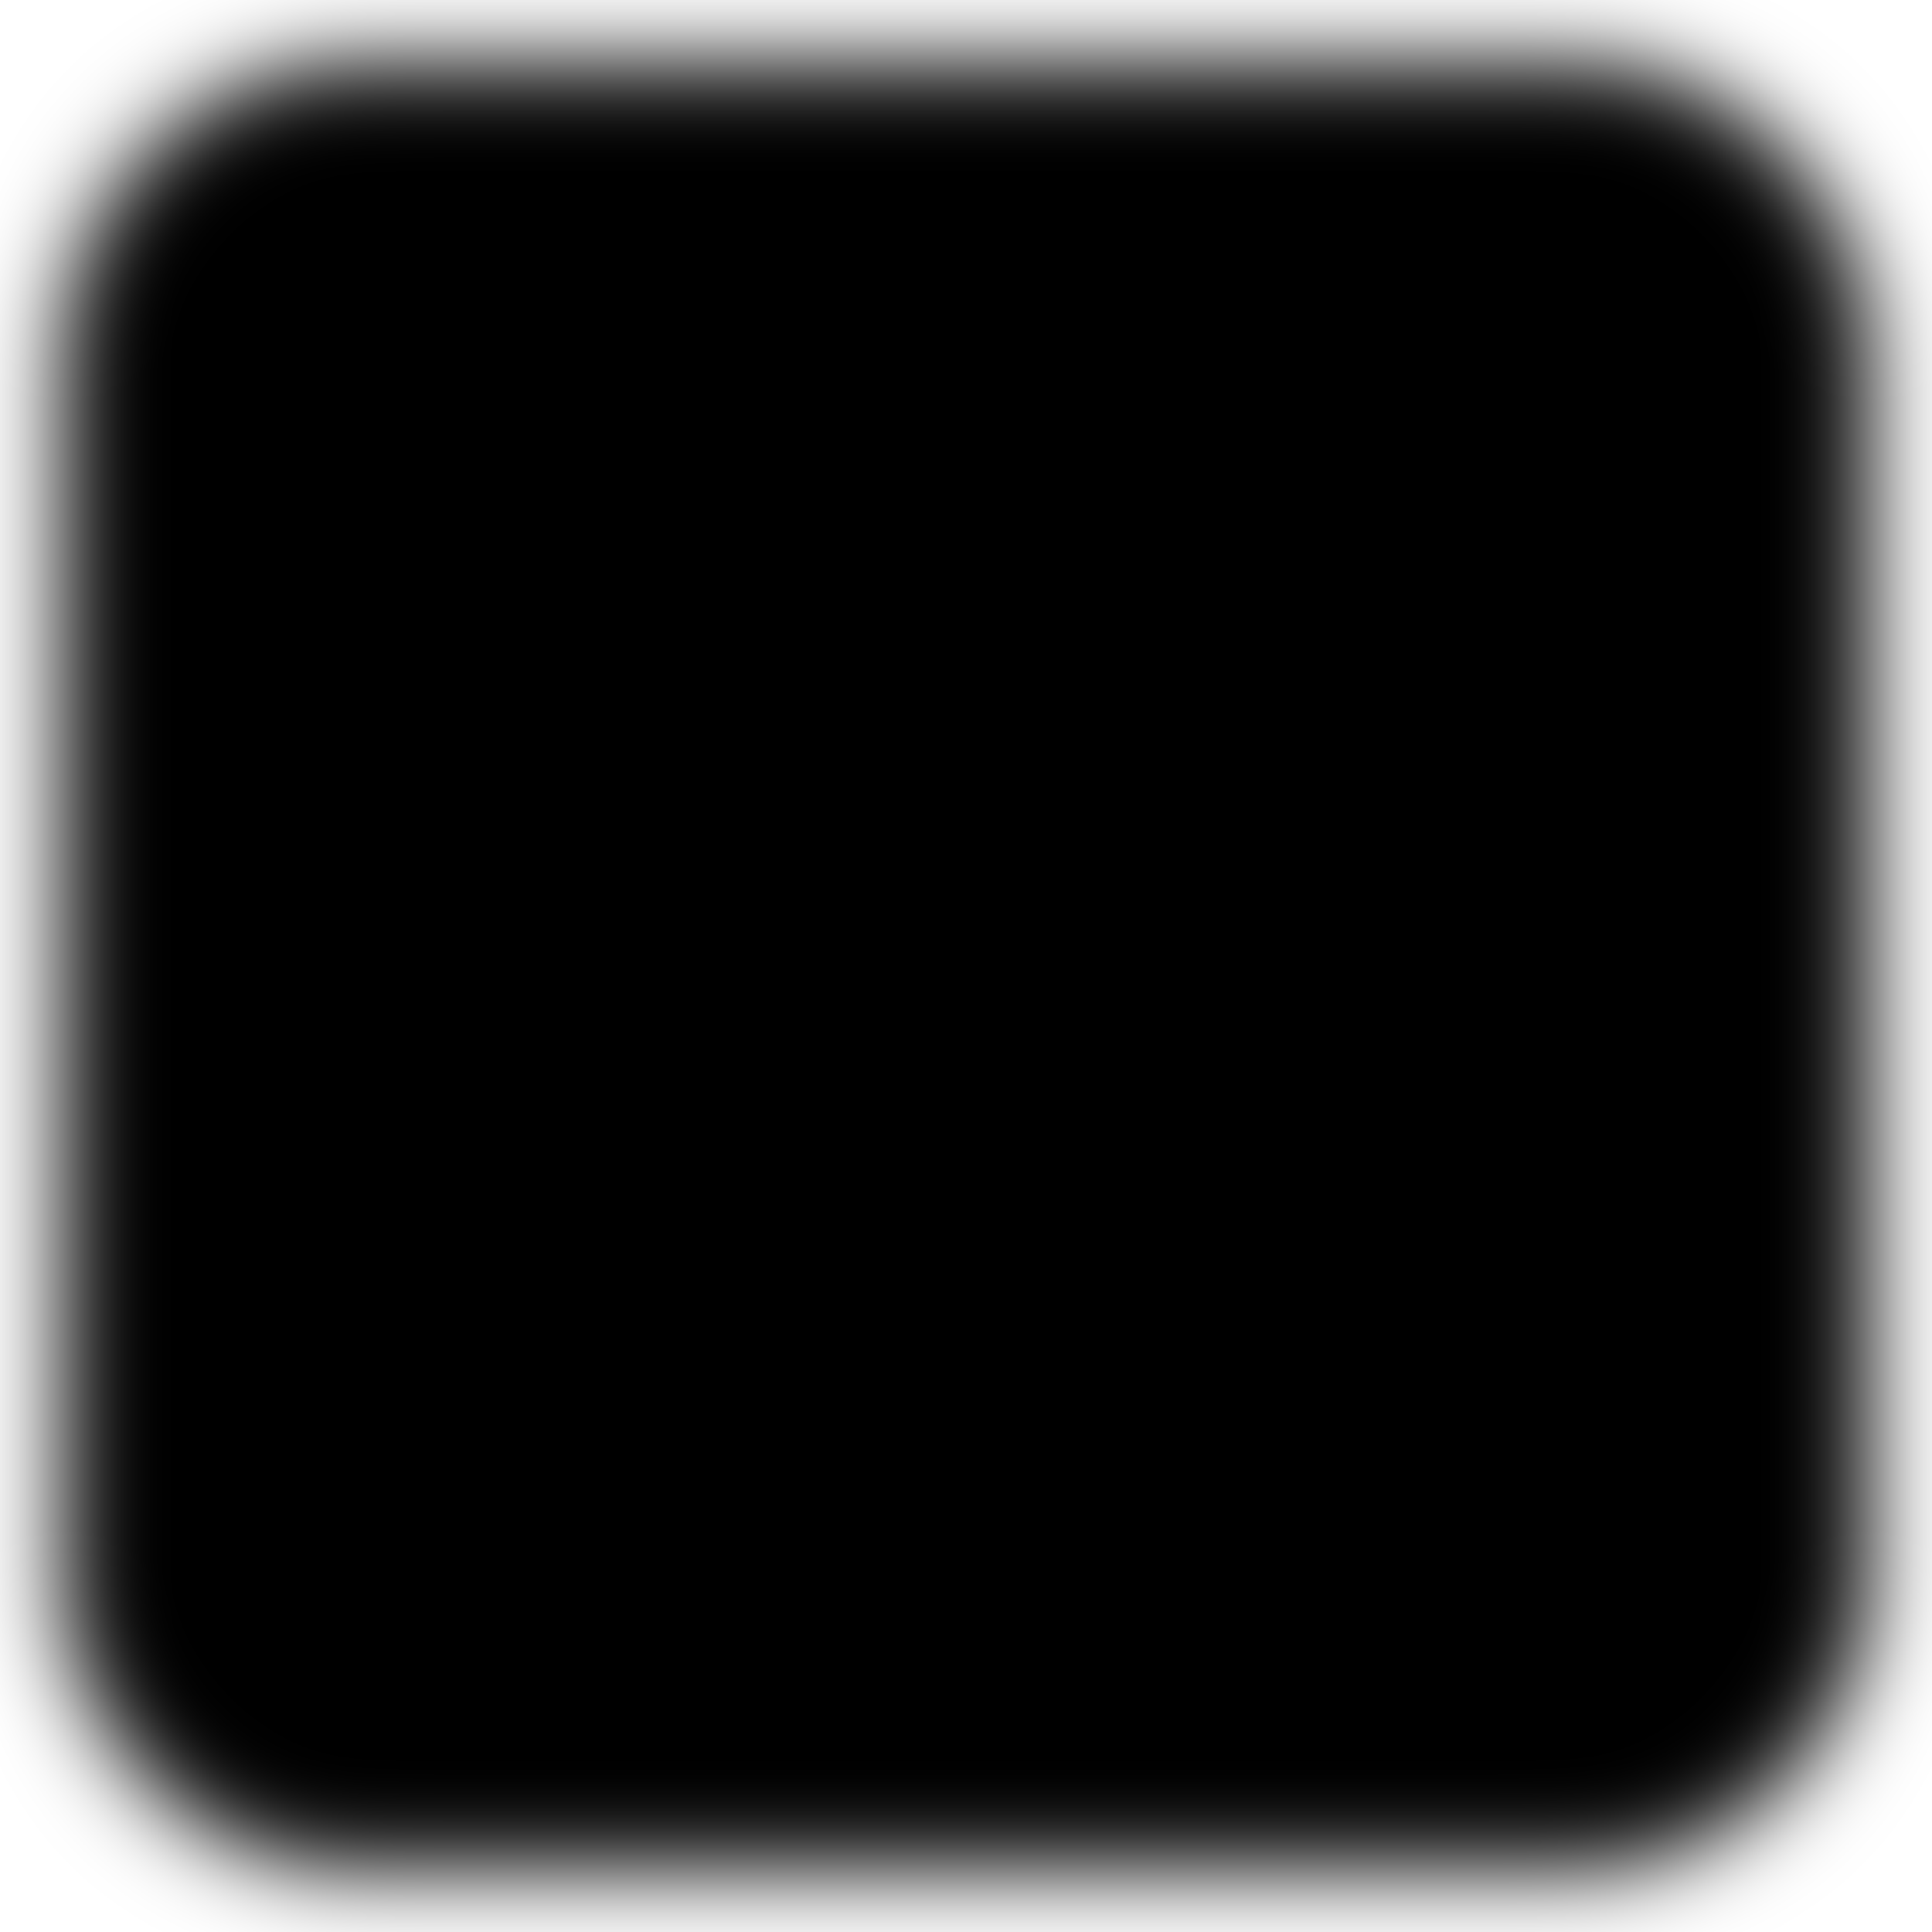
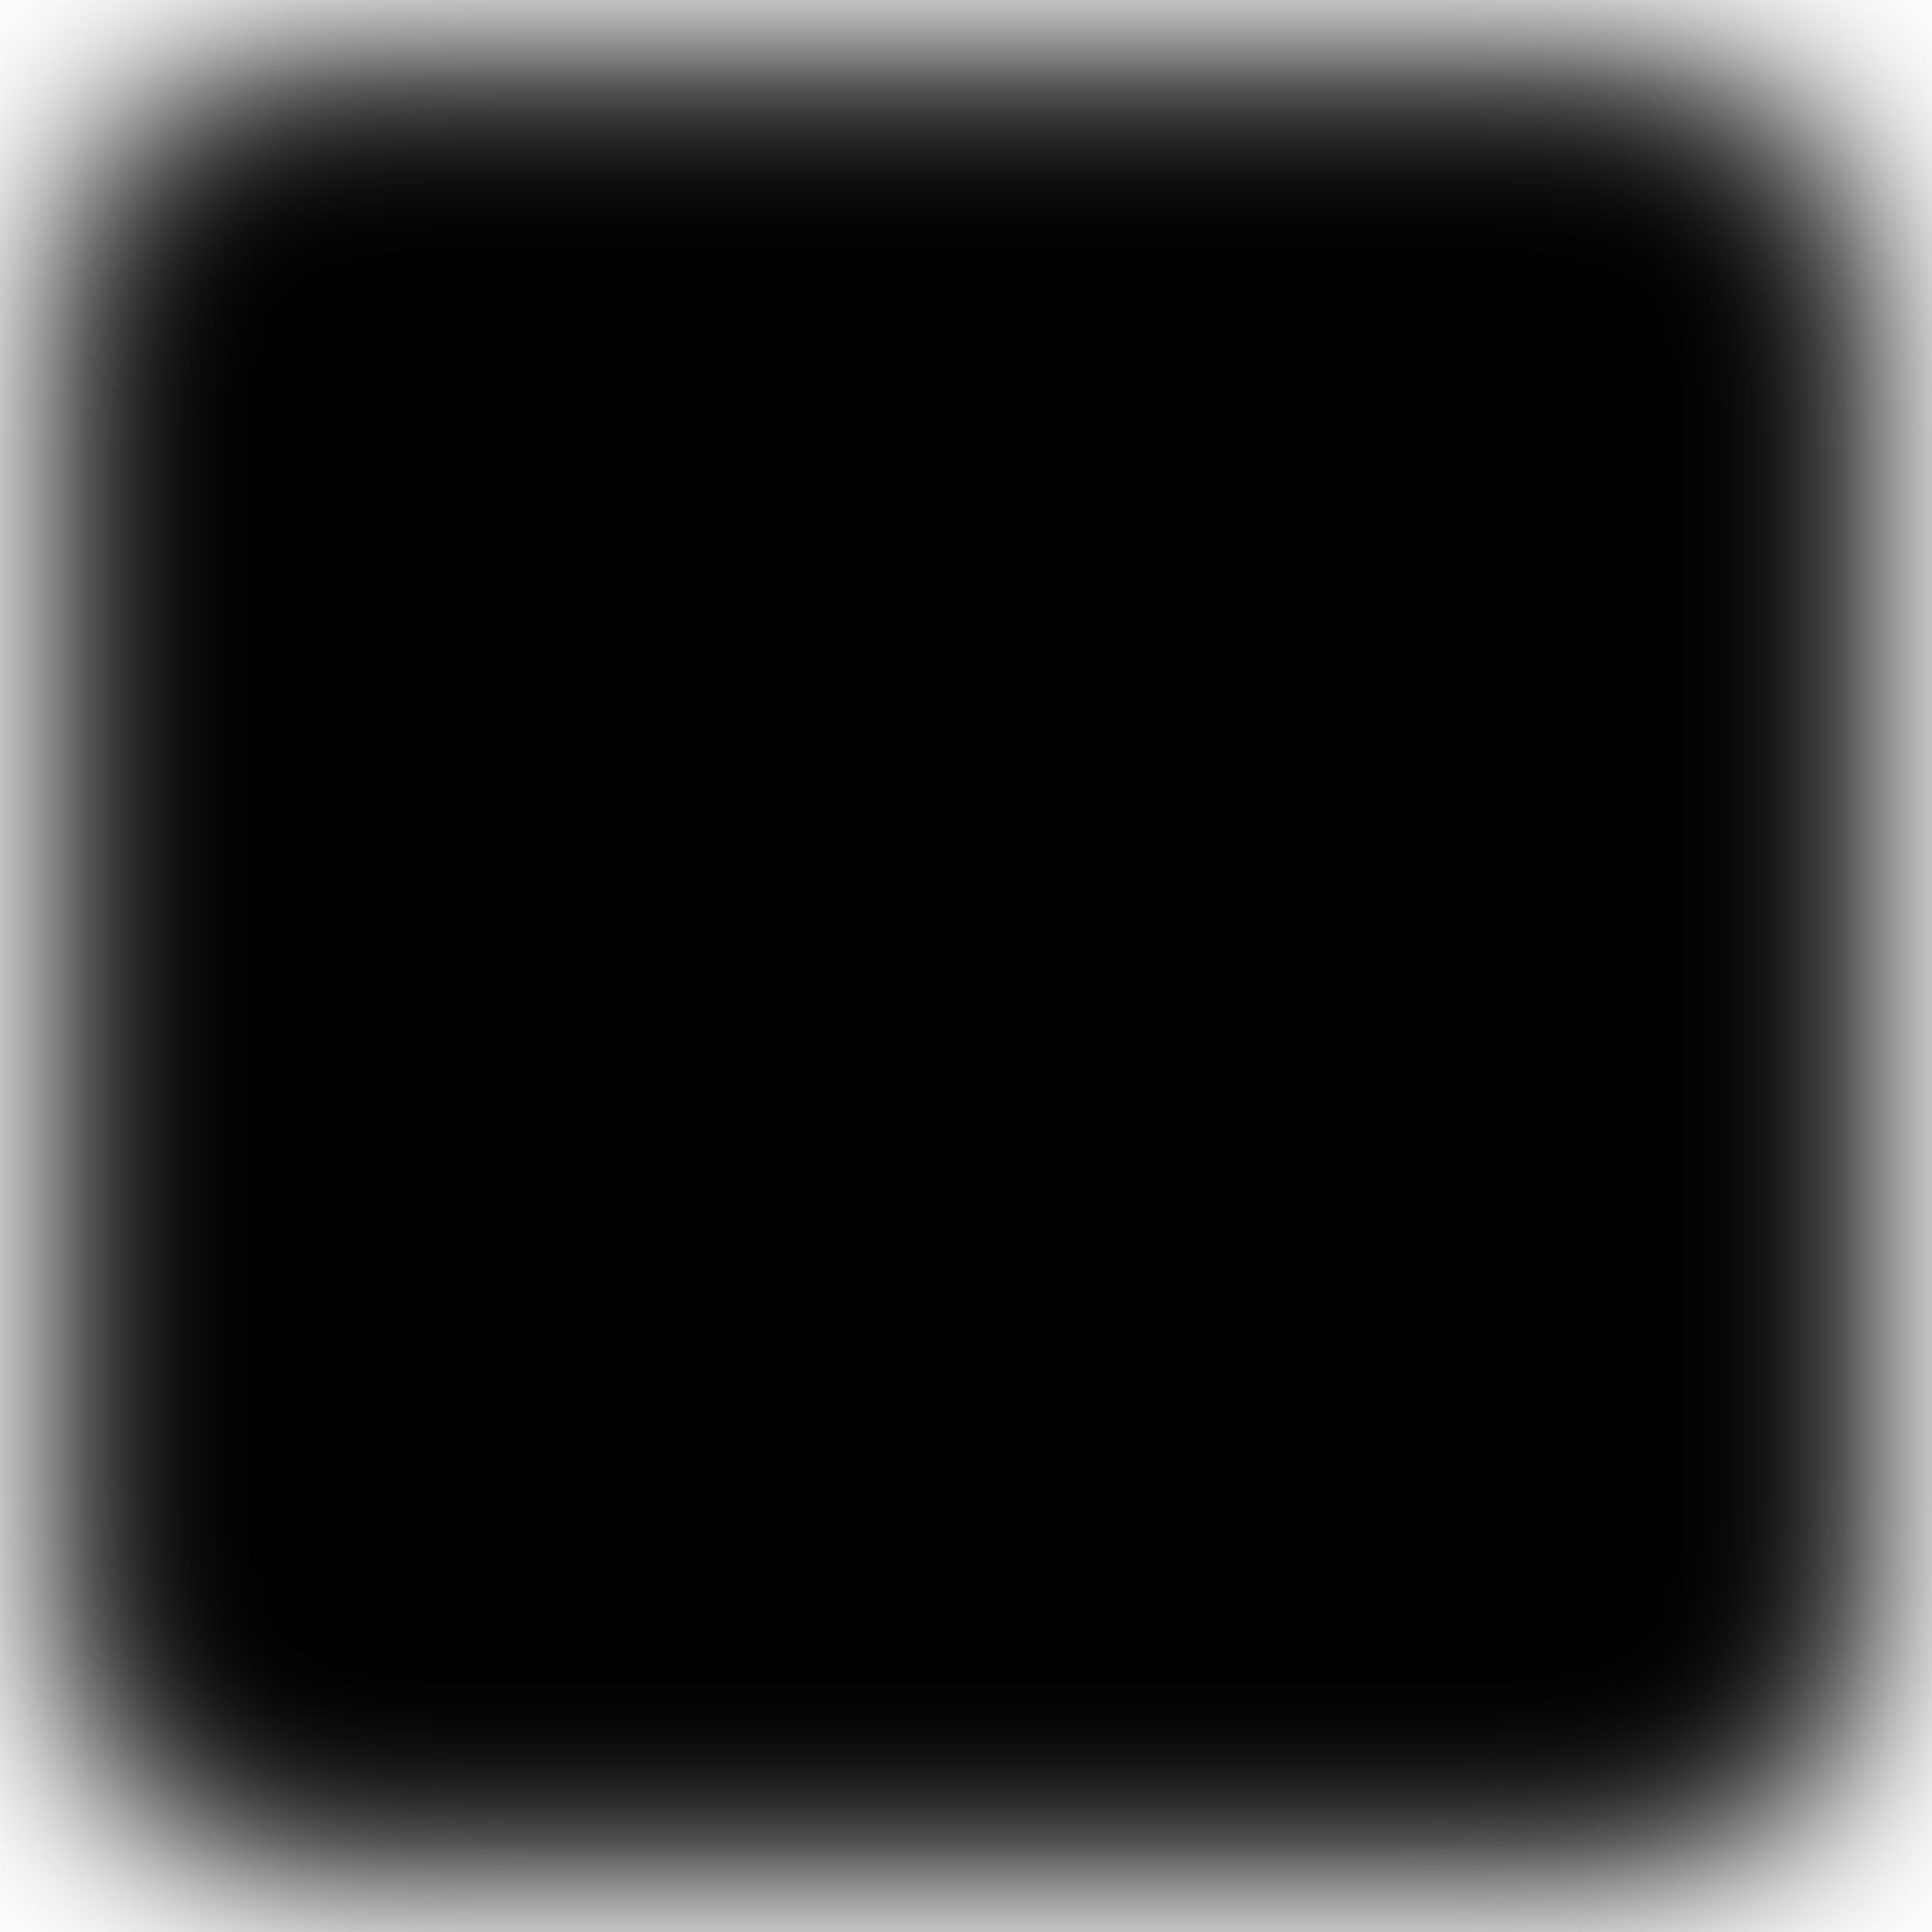
<svg xmlns="http://www.w3.org/2000/svg" width="512" height="512" id="svg2" version="1.1">
  <defs id="defs4">
-     <filter id="filter3983">
-       <feGaussianBlur stdDeviation="12.787" id="feGaussianBlur3985" />
+     <filter id="filter3873" x="-0.12" width="1.24" y="-0.12" height="1.24">
+       <feGaussianBlur stdDeviation="25.575" id="feGaussianBlur3875" />
    </filter>
  </defs>
  <g id="layer1" transform="translate(0,-540.3622)">
-     <rect style="fill:#000000;fill-opacity:1;fill-rule:nonzero;stroke:#000000;stroke-width:0.535;stroke-miterlimit:4;stroke-opacity:1;stroke-dasharray:none;filter:url(#filter3983)" id="rect2985" width="511.5" height="511.5" x="0.25" y="540.612" transform="matrix(0.9351761,0,0,0.9351761,16.59493,51.62333)" rx="84.192" ry="84.192" />
+     <rect style="fill:#000000;fill-opacity:1;fill-rule:nonzero;stroke:#000000;stroke-width:0.524;stroke-miterlimit:4;stroke-opacity:1;stroke-dasharray:none;filter:url(#filter3873)" id="rect2985" width="511.5" height="511.5" x="0.25" y="540.612" transform="matrix(0.9535985,0,0,0.9535985,11.87879,36.95242)" rx="84.192" ry="84.192" />
  </g>
</svg>
